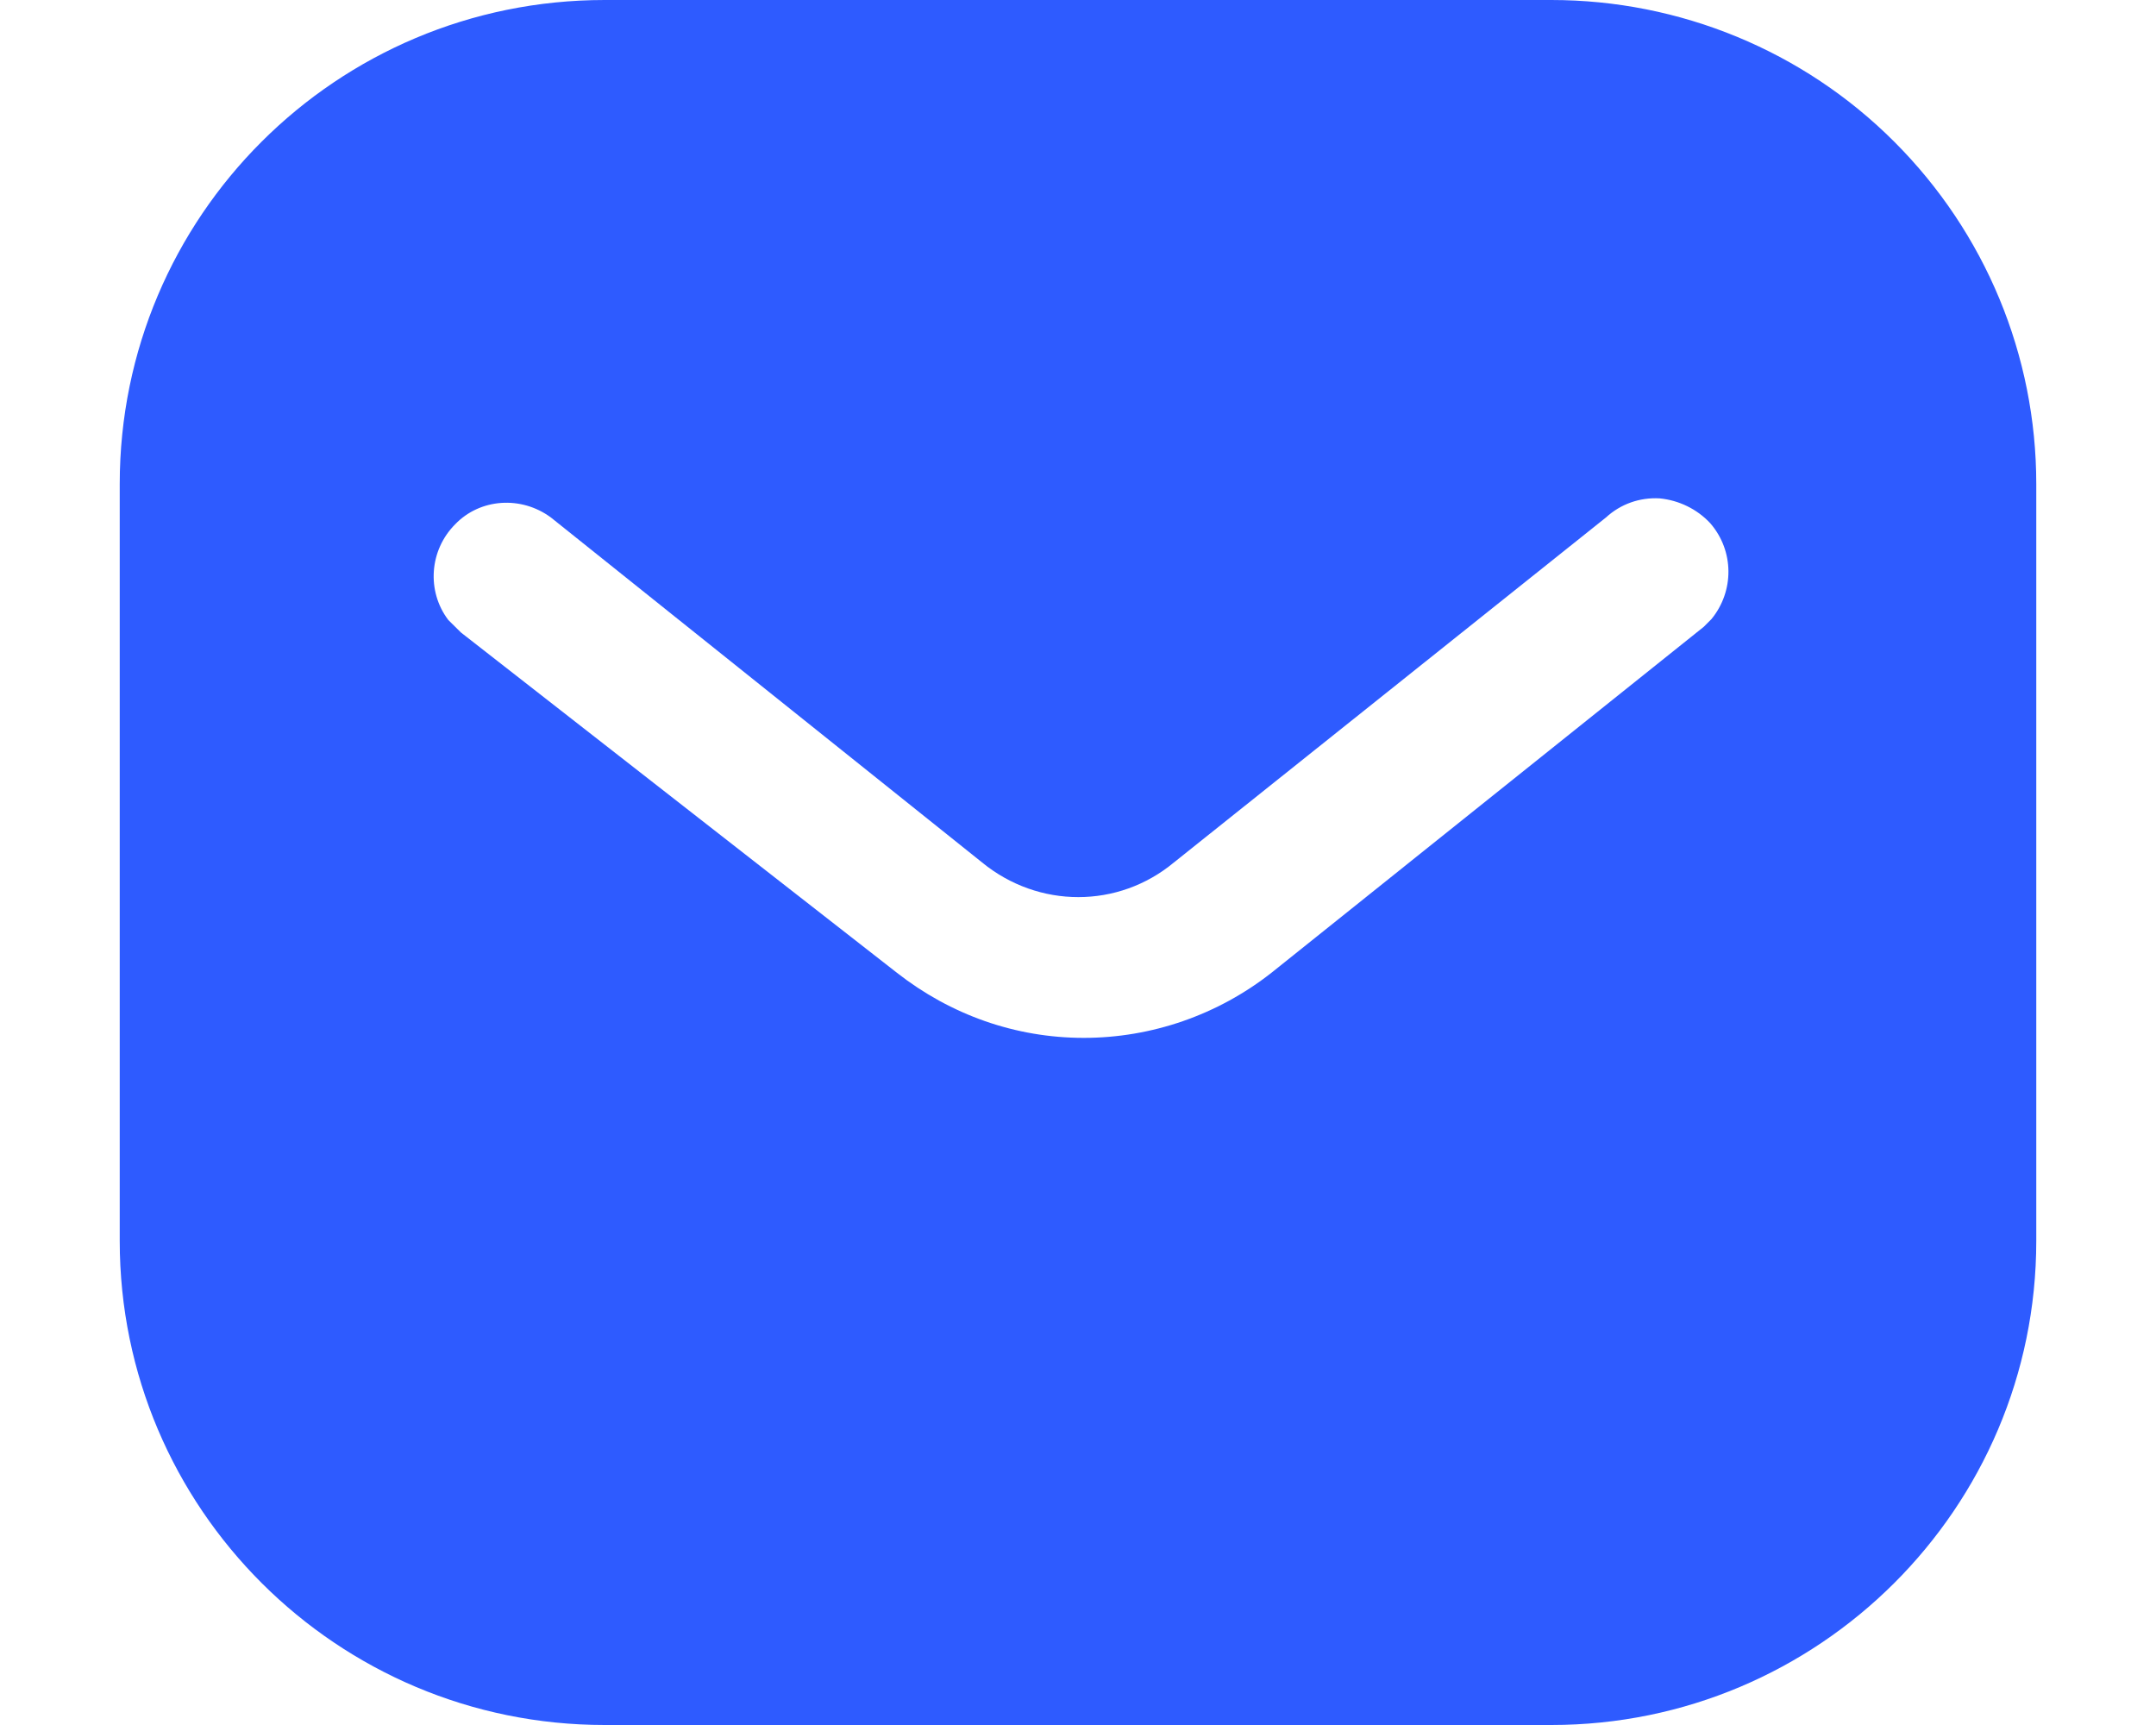
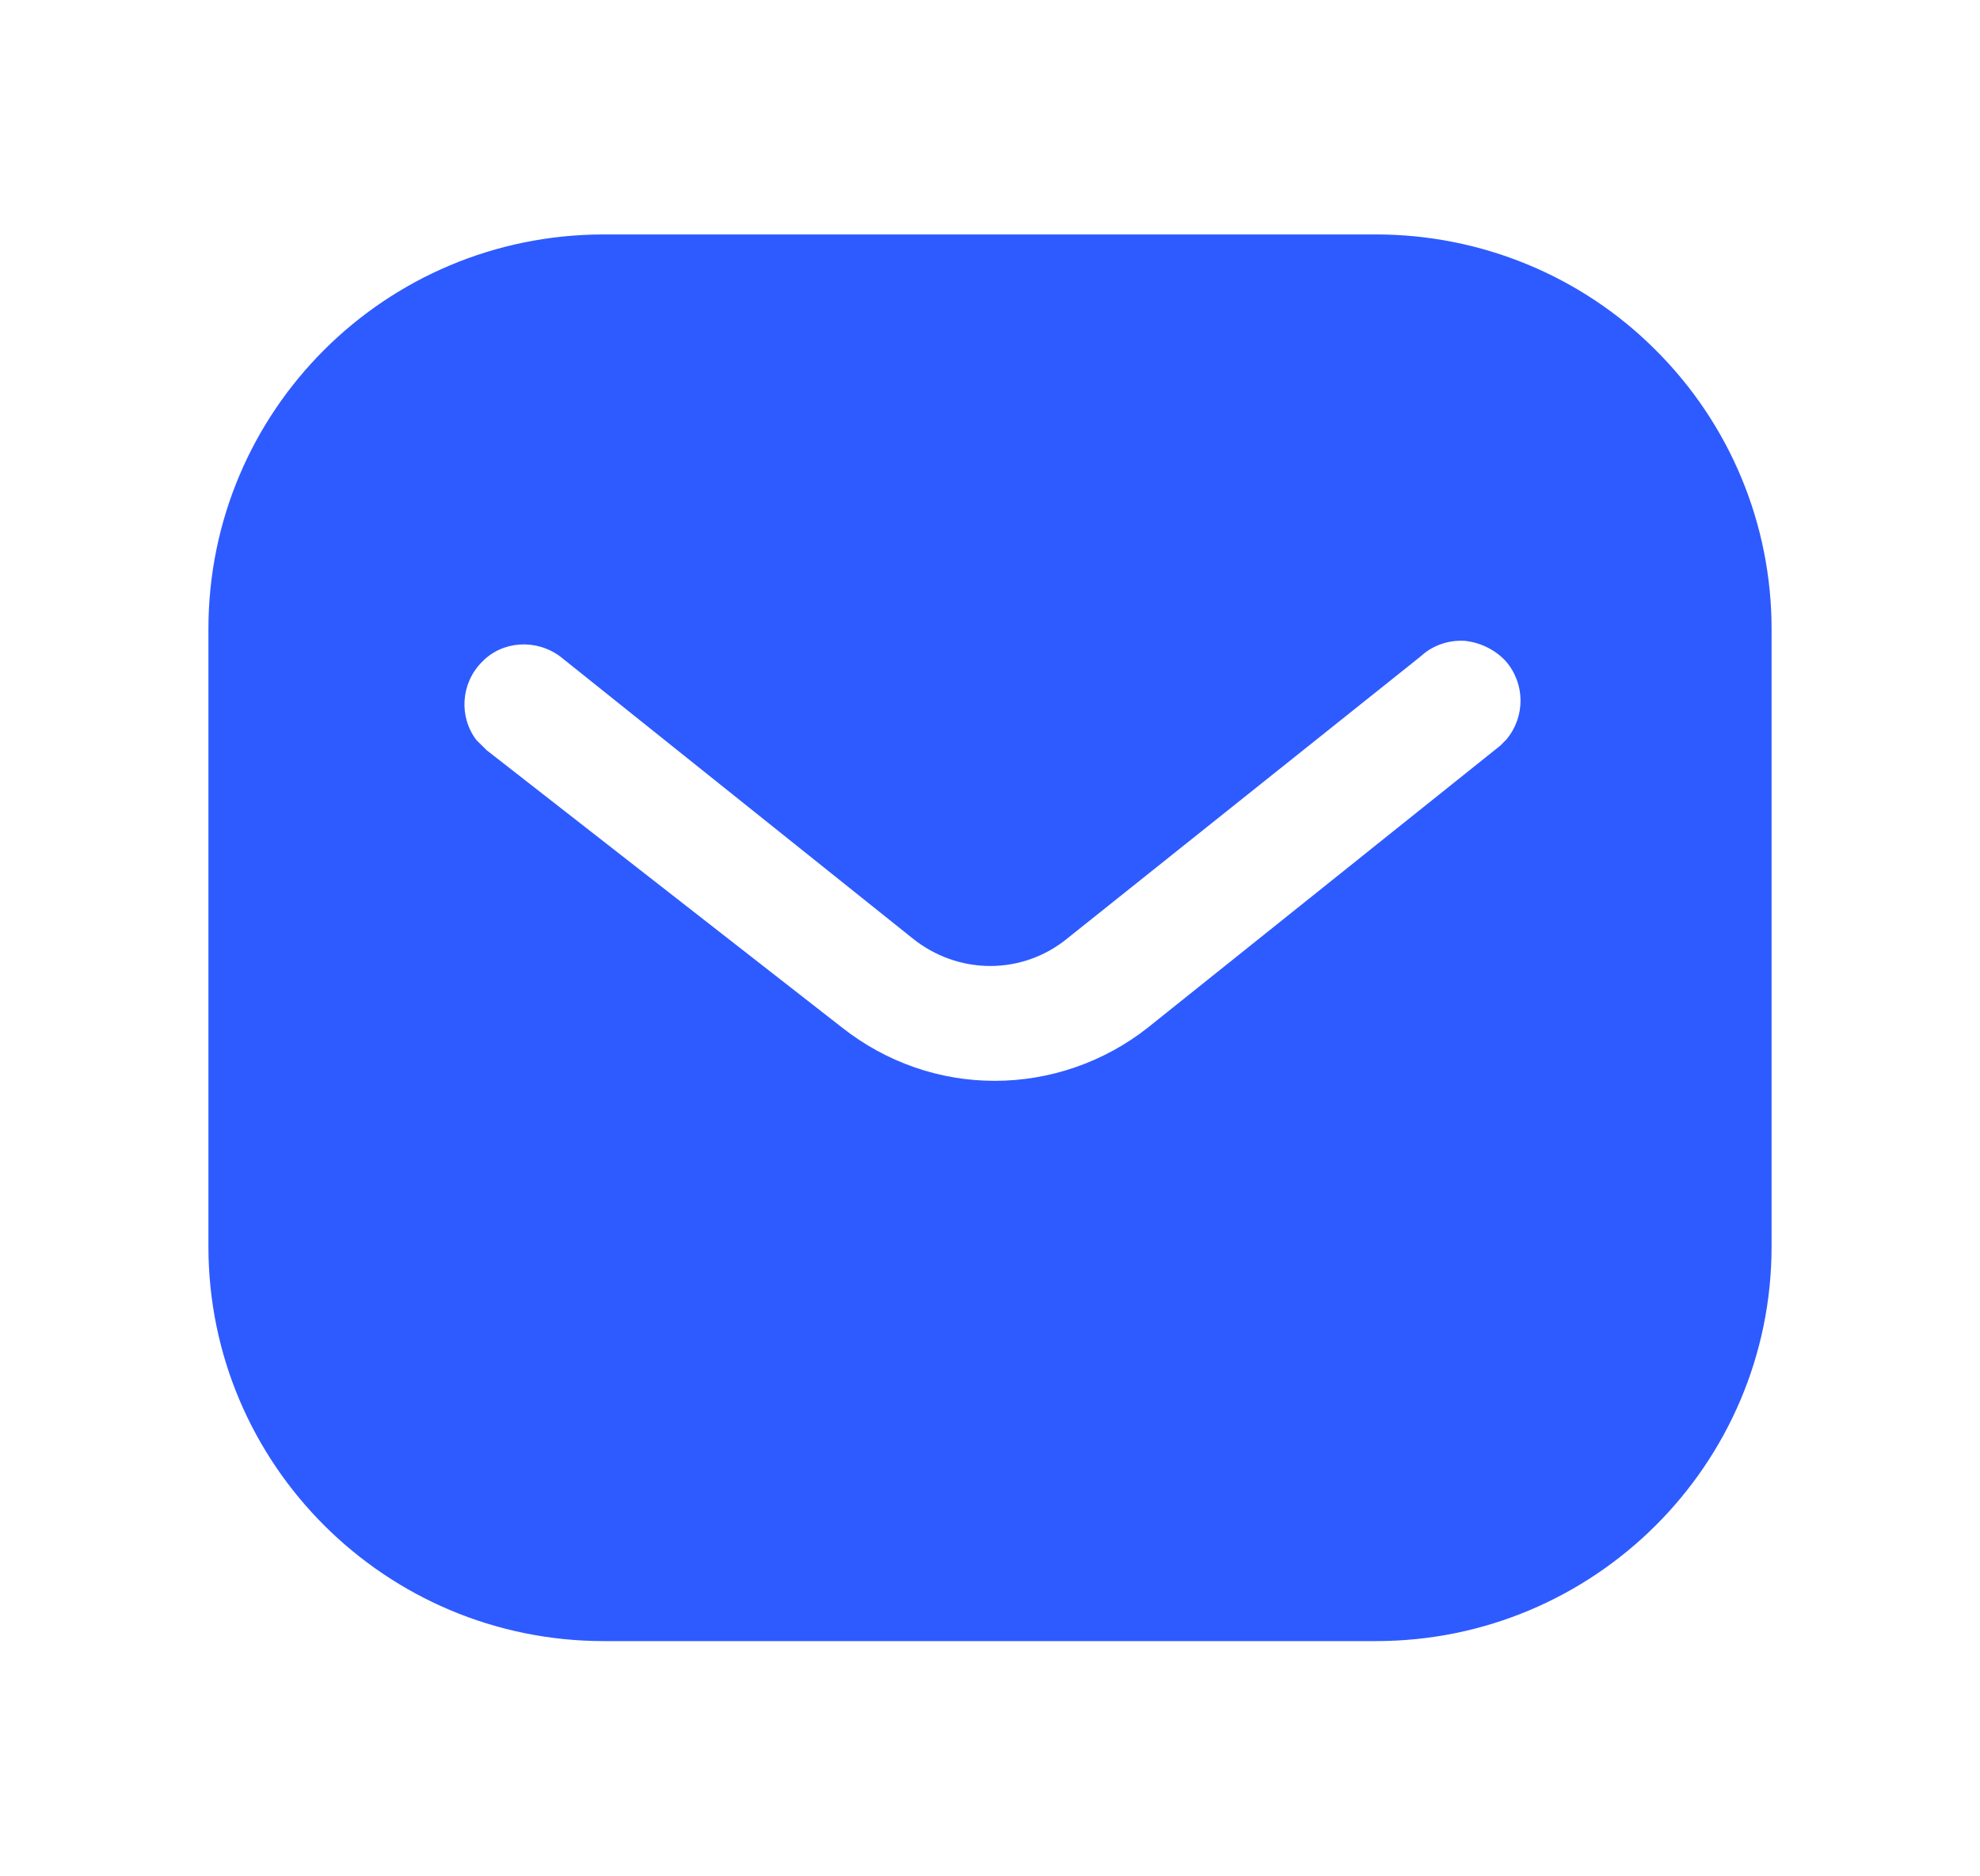
- <svg xmlns="http://www.w3.org/2000/svg" width="15" height="12" viewBox="0 0 15 12" fill="none">
-   <path fill-rule="evenodd" clip-rule="evenodd" d="M10.793 0C11.687 0 12.547 0.353 13.18 0.987C13.813 1.62 14.167 2.473 14.167 3.367V8.633C14.167 10.493 12.653 12 10.793 12H4.207C2.346 12 0.833 10.493 0.833 8.633V3.367C0.833 1.507 2.34 0 4.207 0H10.793ZM11.854 4.36L11.907 4.307C12.066 4.113 12.066 3.833 11.899 3.64C11.807 3.541 11.68 3.48 11.547 3.467C11.407 3.459 11.274 3.507 11.173 3.6L8.167 6C7.78 6.321 7.226 6.321 6.833 6L3.833 3.6C3.626 3.447 3.34 3.467 3.167 3.647C2.987 3.827 2.967 4.113 3.119 4.313L3.207 4.4L6.24 6.767C6.614 7.06 7.066 7.22 7.54 7.22C8.013 7.22 8.473 7.06 8.846 6.767L11.854 4.36Z" fill="#2E5BFF" />
+ <svg xmlns="http://www.w3.org/2000/svg" width="19" height="18" viewBox="0 0 19 18" fill="none">
+   <path fill-rule="evenodd" clip-rule="evenodd" d="M13.204 2.25C14.21 2.25 15.178 2.647 15.889 3.361C16.602 4.072 17 5.032 17 6.037V11.963C17 14.055 15.297 15.75 13.204 15.75H5.795C3.702 15.75 2 14.055 2 11.963V6.037C2 3.945 3.694 2.25 5.795 2.25H13.204ZM14.398 7.155L14.457 7.095C14.637 6.878 14.637 6.562 14.449 6.345C14.345 6.233 14.202 6.165 14.053 6.15C13.895 6.142 13.745 6.195 13.632 6.3L10.25 9C9.815 9.361 9.192 9.361 8.75 9L5.375 6.3C5.142 6.128 4.819 6.15 4.625 6.353C4.423 6.555 4.4 6.878 4.572 7.103L4.67 7.2L8.082 9.863C8.502 10.193 9.012 10.373 9.545 10.373C10.077 10.373 10.595 10.193 11.014 9.863L14.398 7.155Z" fill="#2E5BFF" />
</svg>
